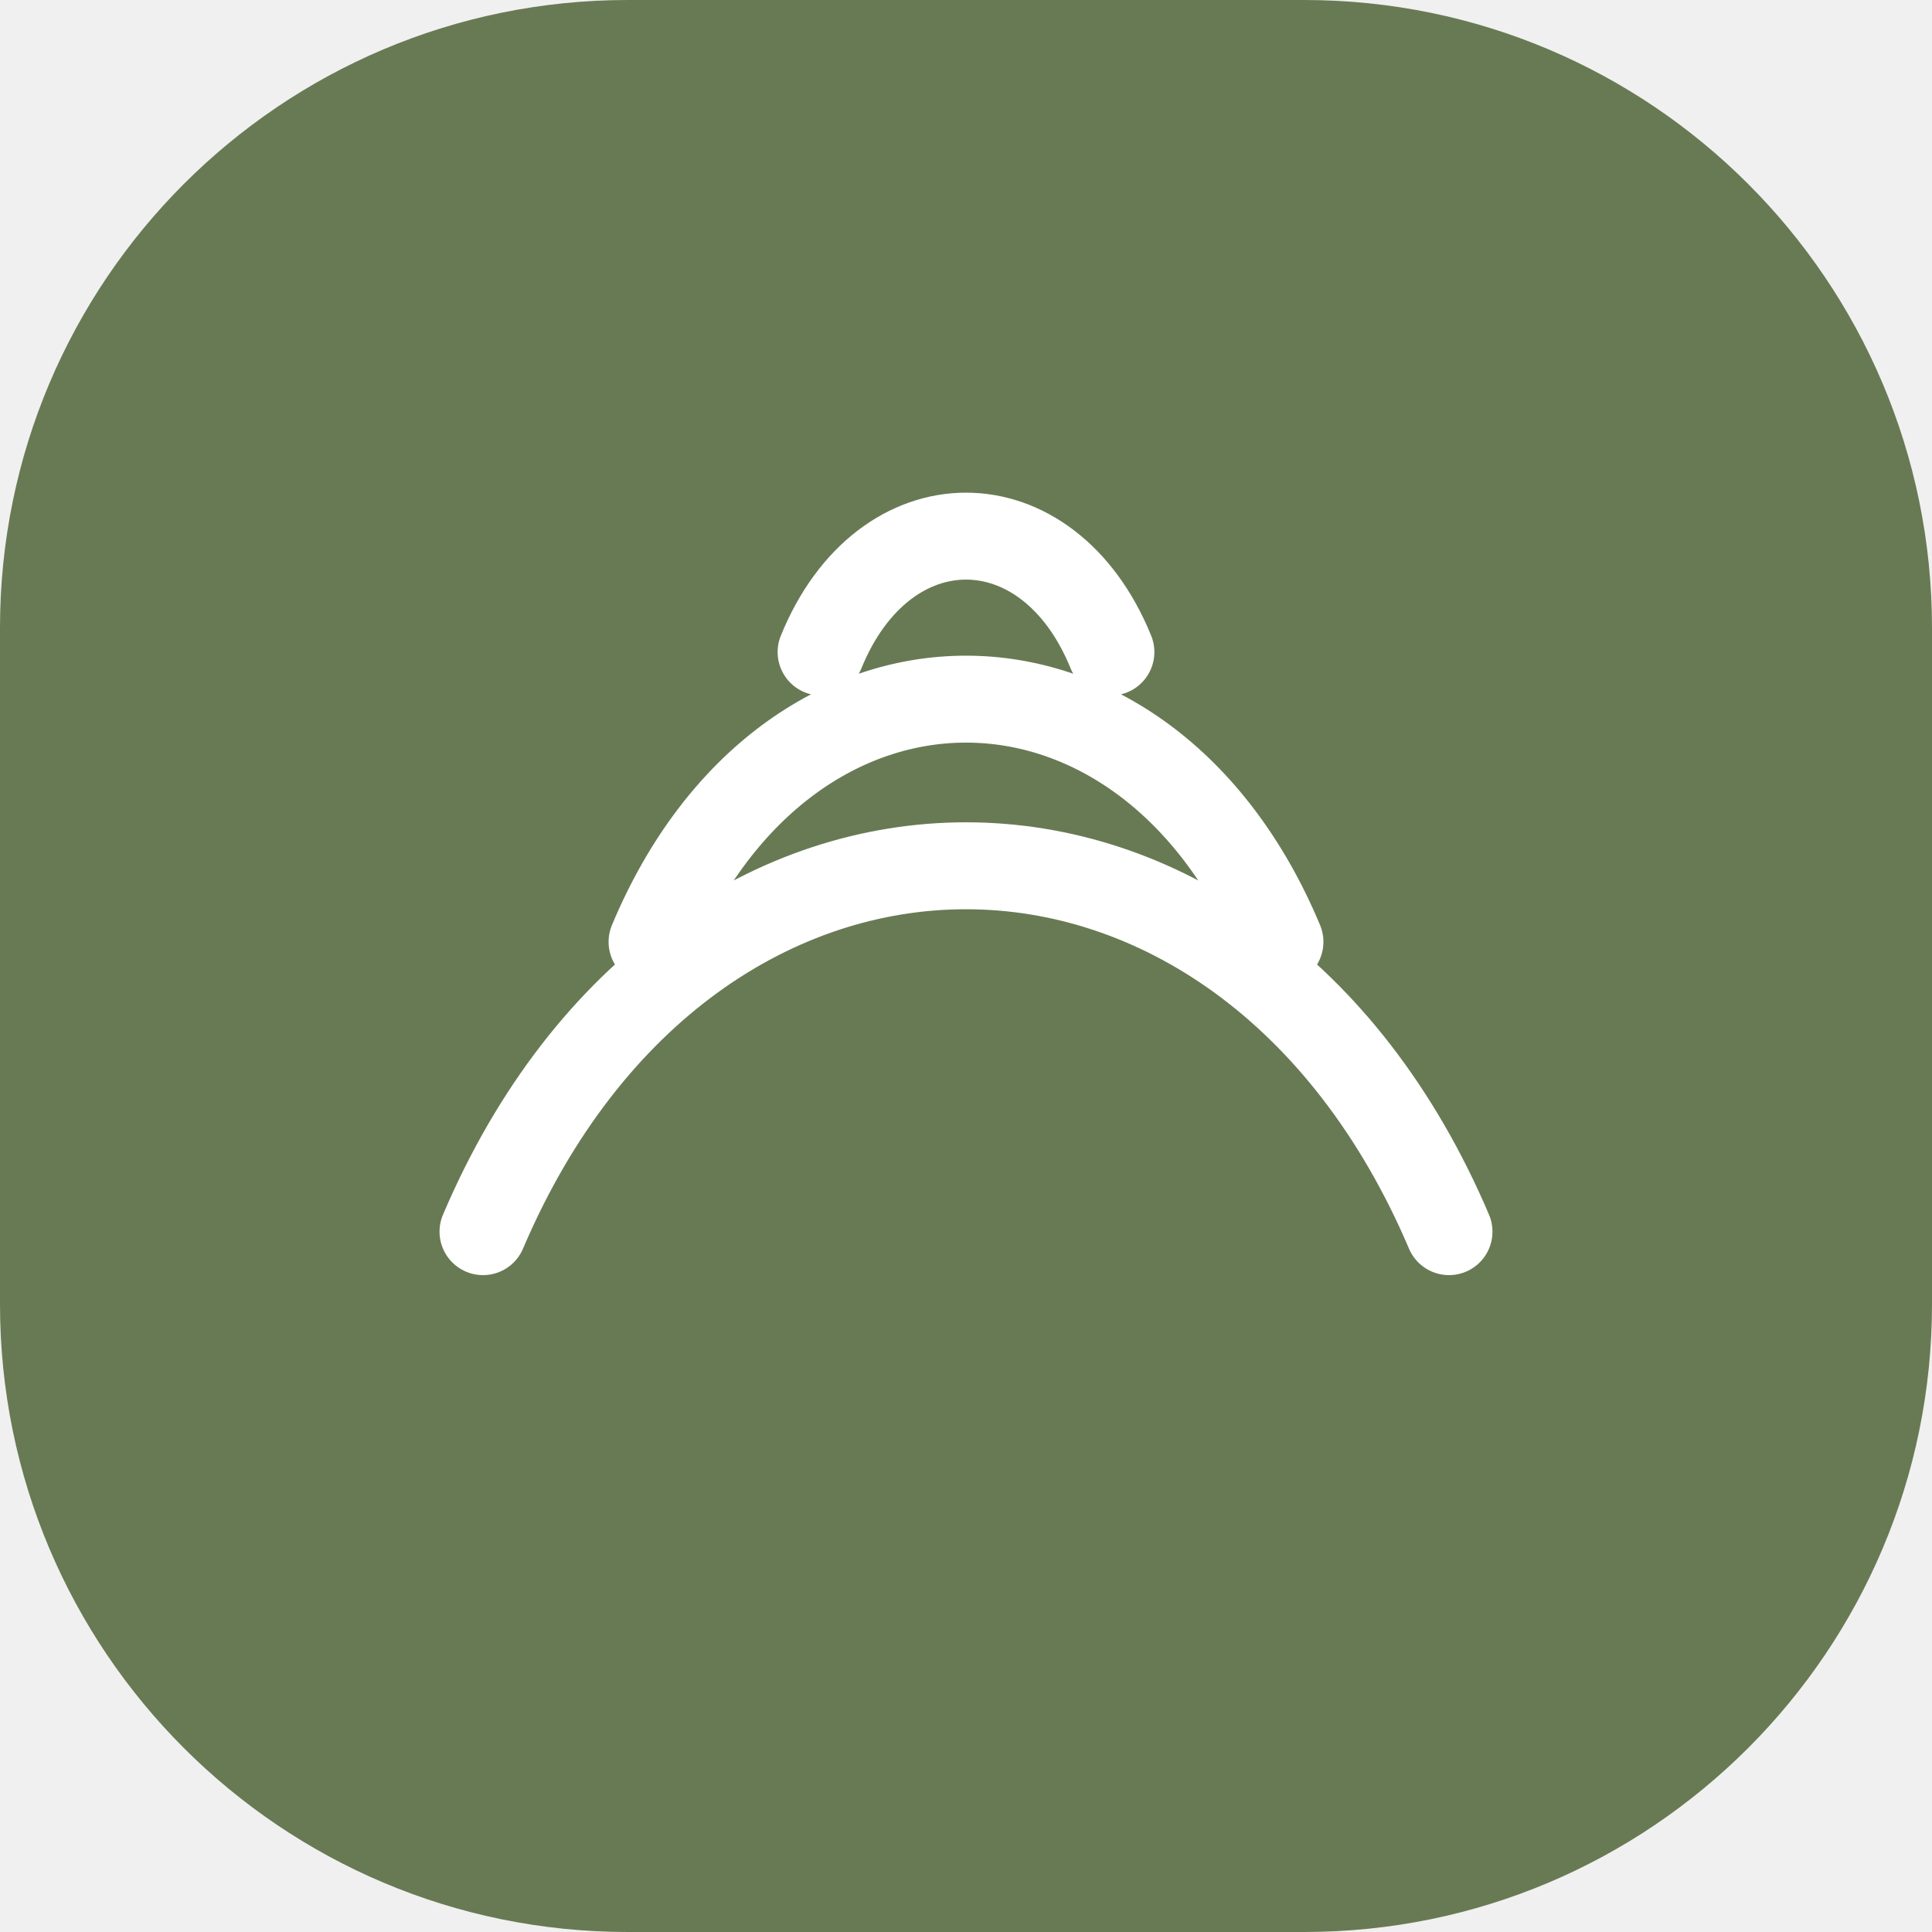
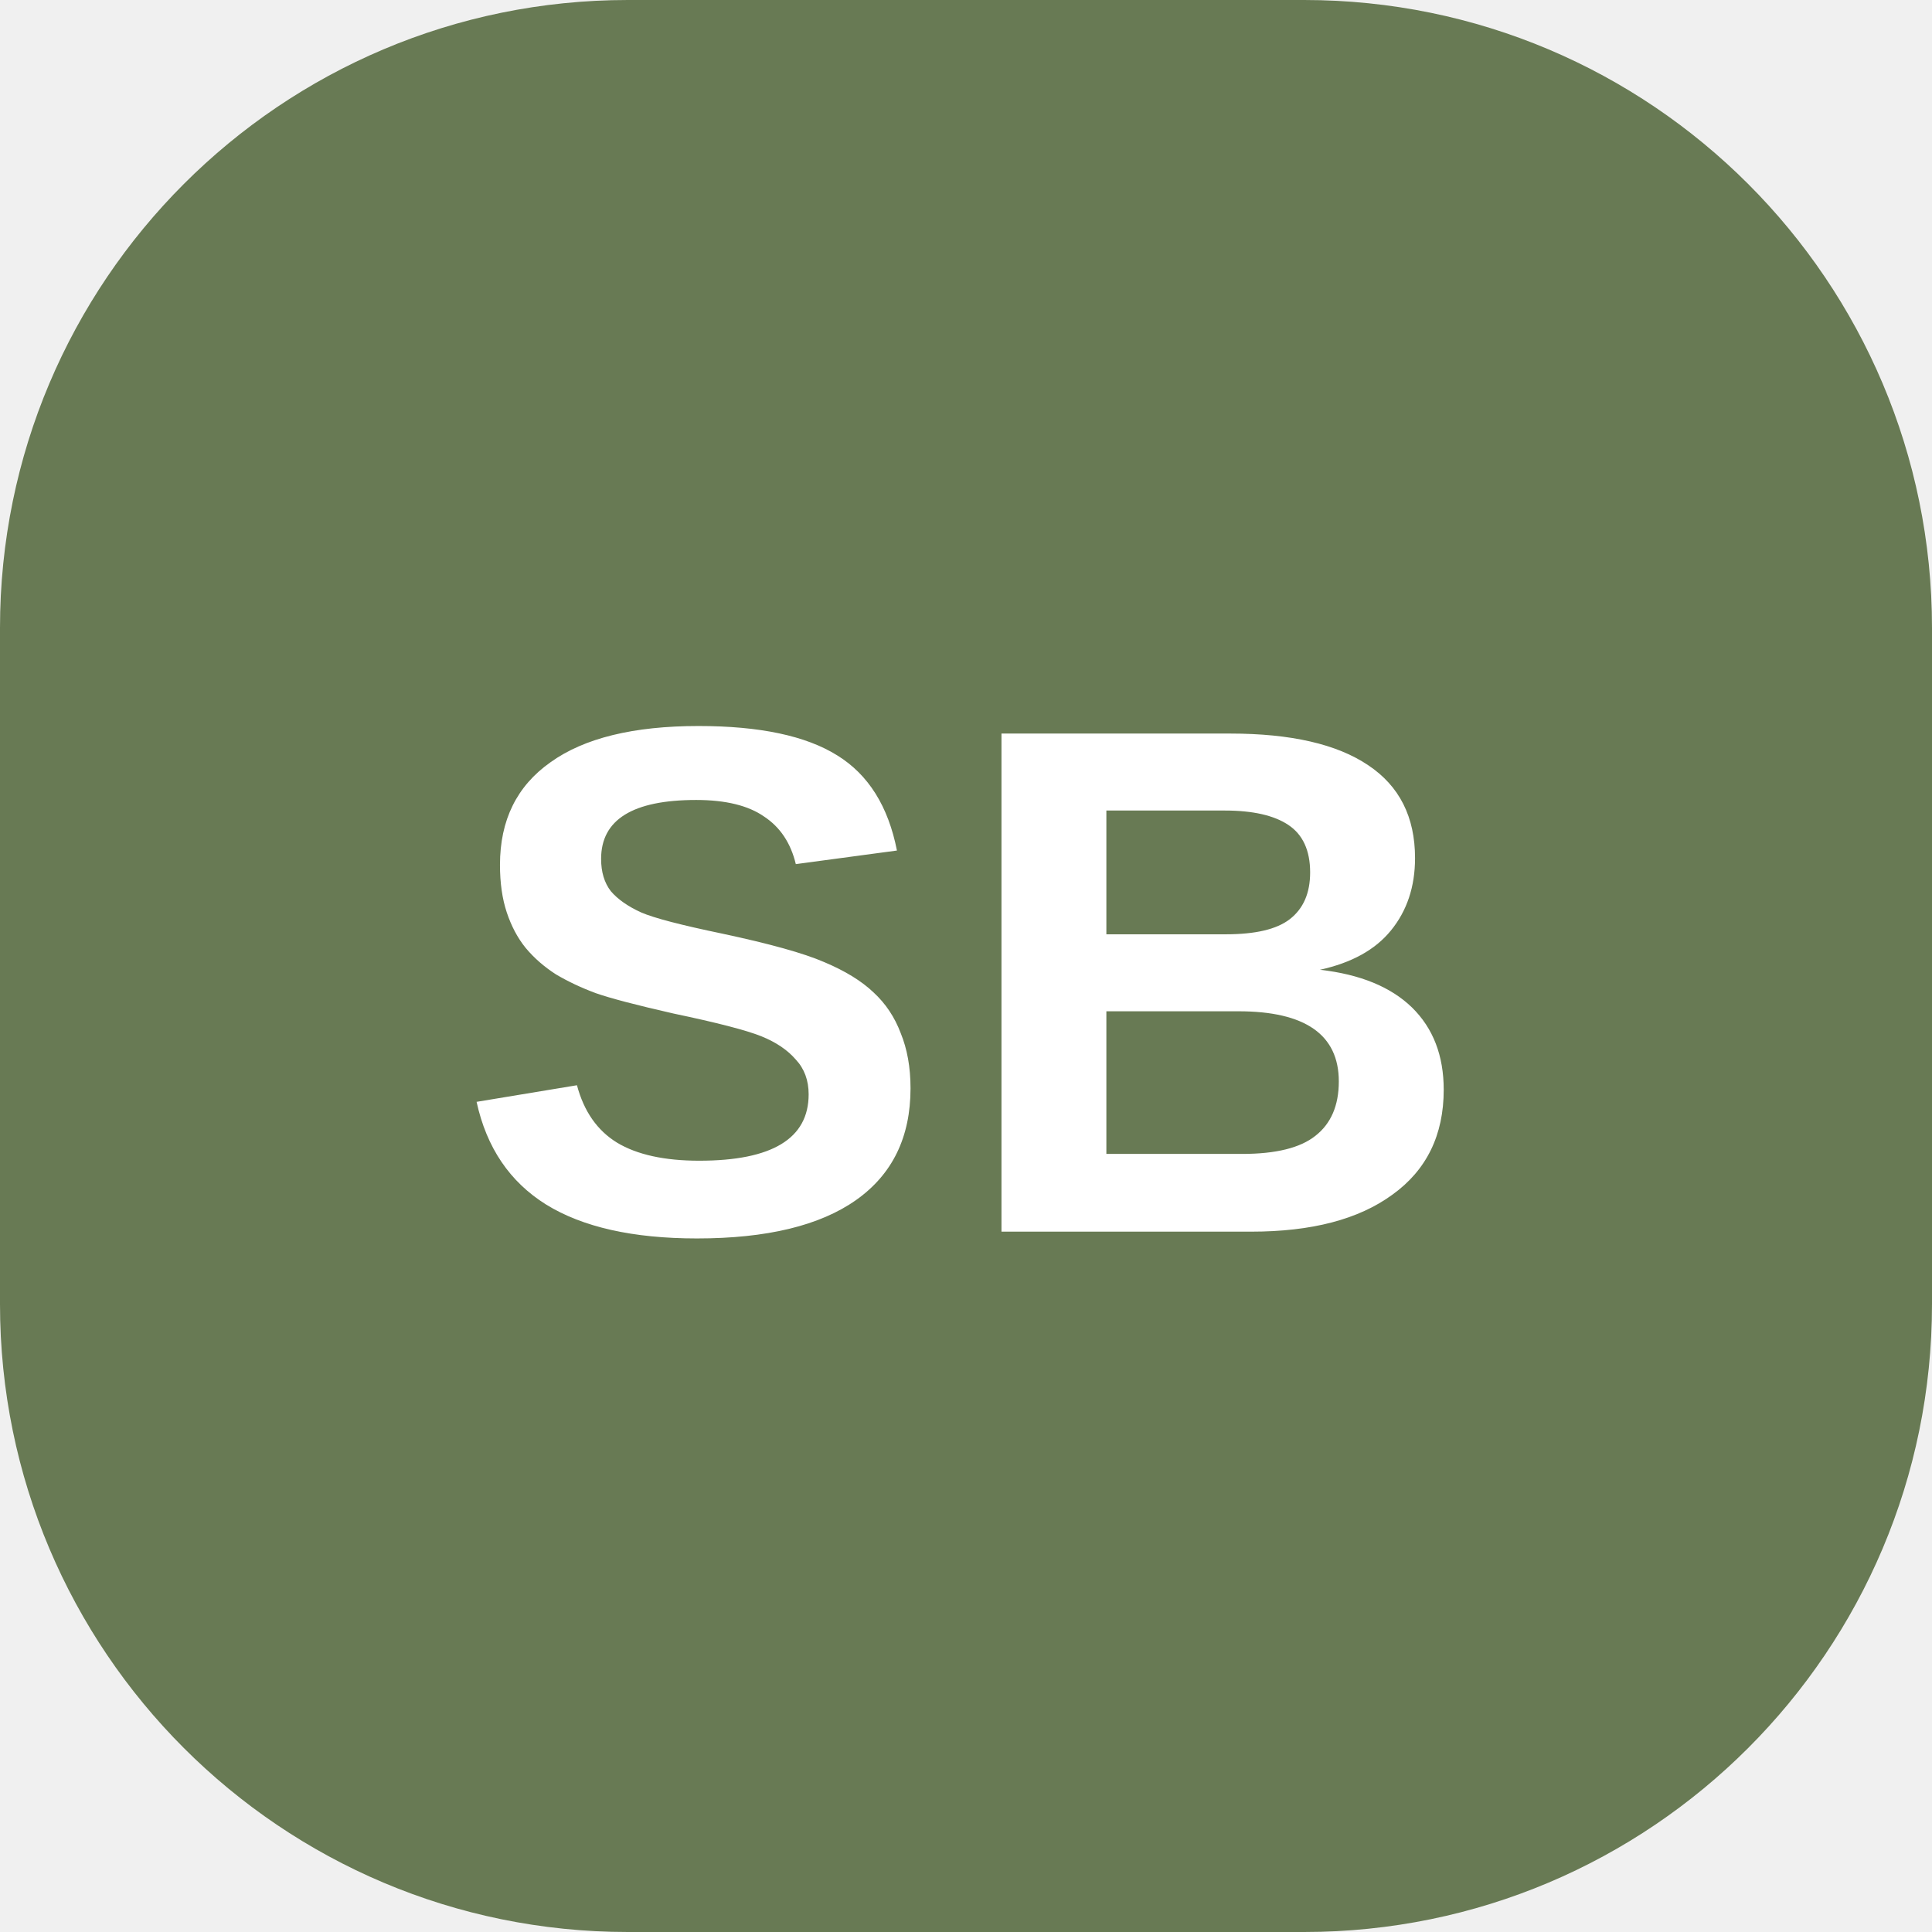
<svg xmlns="http://www.w3.org/2000/svg" viewBox="0 0 40 40" fill="none">
  <rect width="40" height="40" rx="13" fill="#687A54" />
-   <path d="M10 25.5c4.3-10.1 15.7-10.1 20 0M13.5 19.5c2.8-6.7 10.2-6.7 13 0M17 13.5c1.3-3.2 4.7-3.2 6 0" stroke="#fff" stroke-linecap="round" stroke-width="1.8" />
+   <text x="20" y="25.5" fill="#fff" font-family="Arial, Helvetica, sans-serif" font-size="15" font-weight="700" letter-spacing=".3" text-anchor="middle">SB</text>
</svg>
